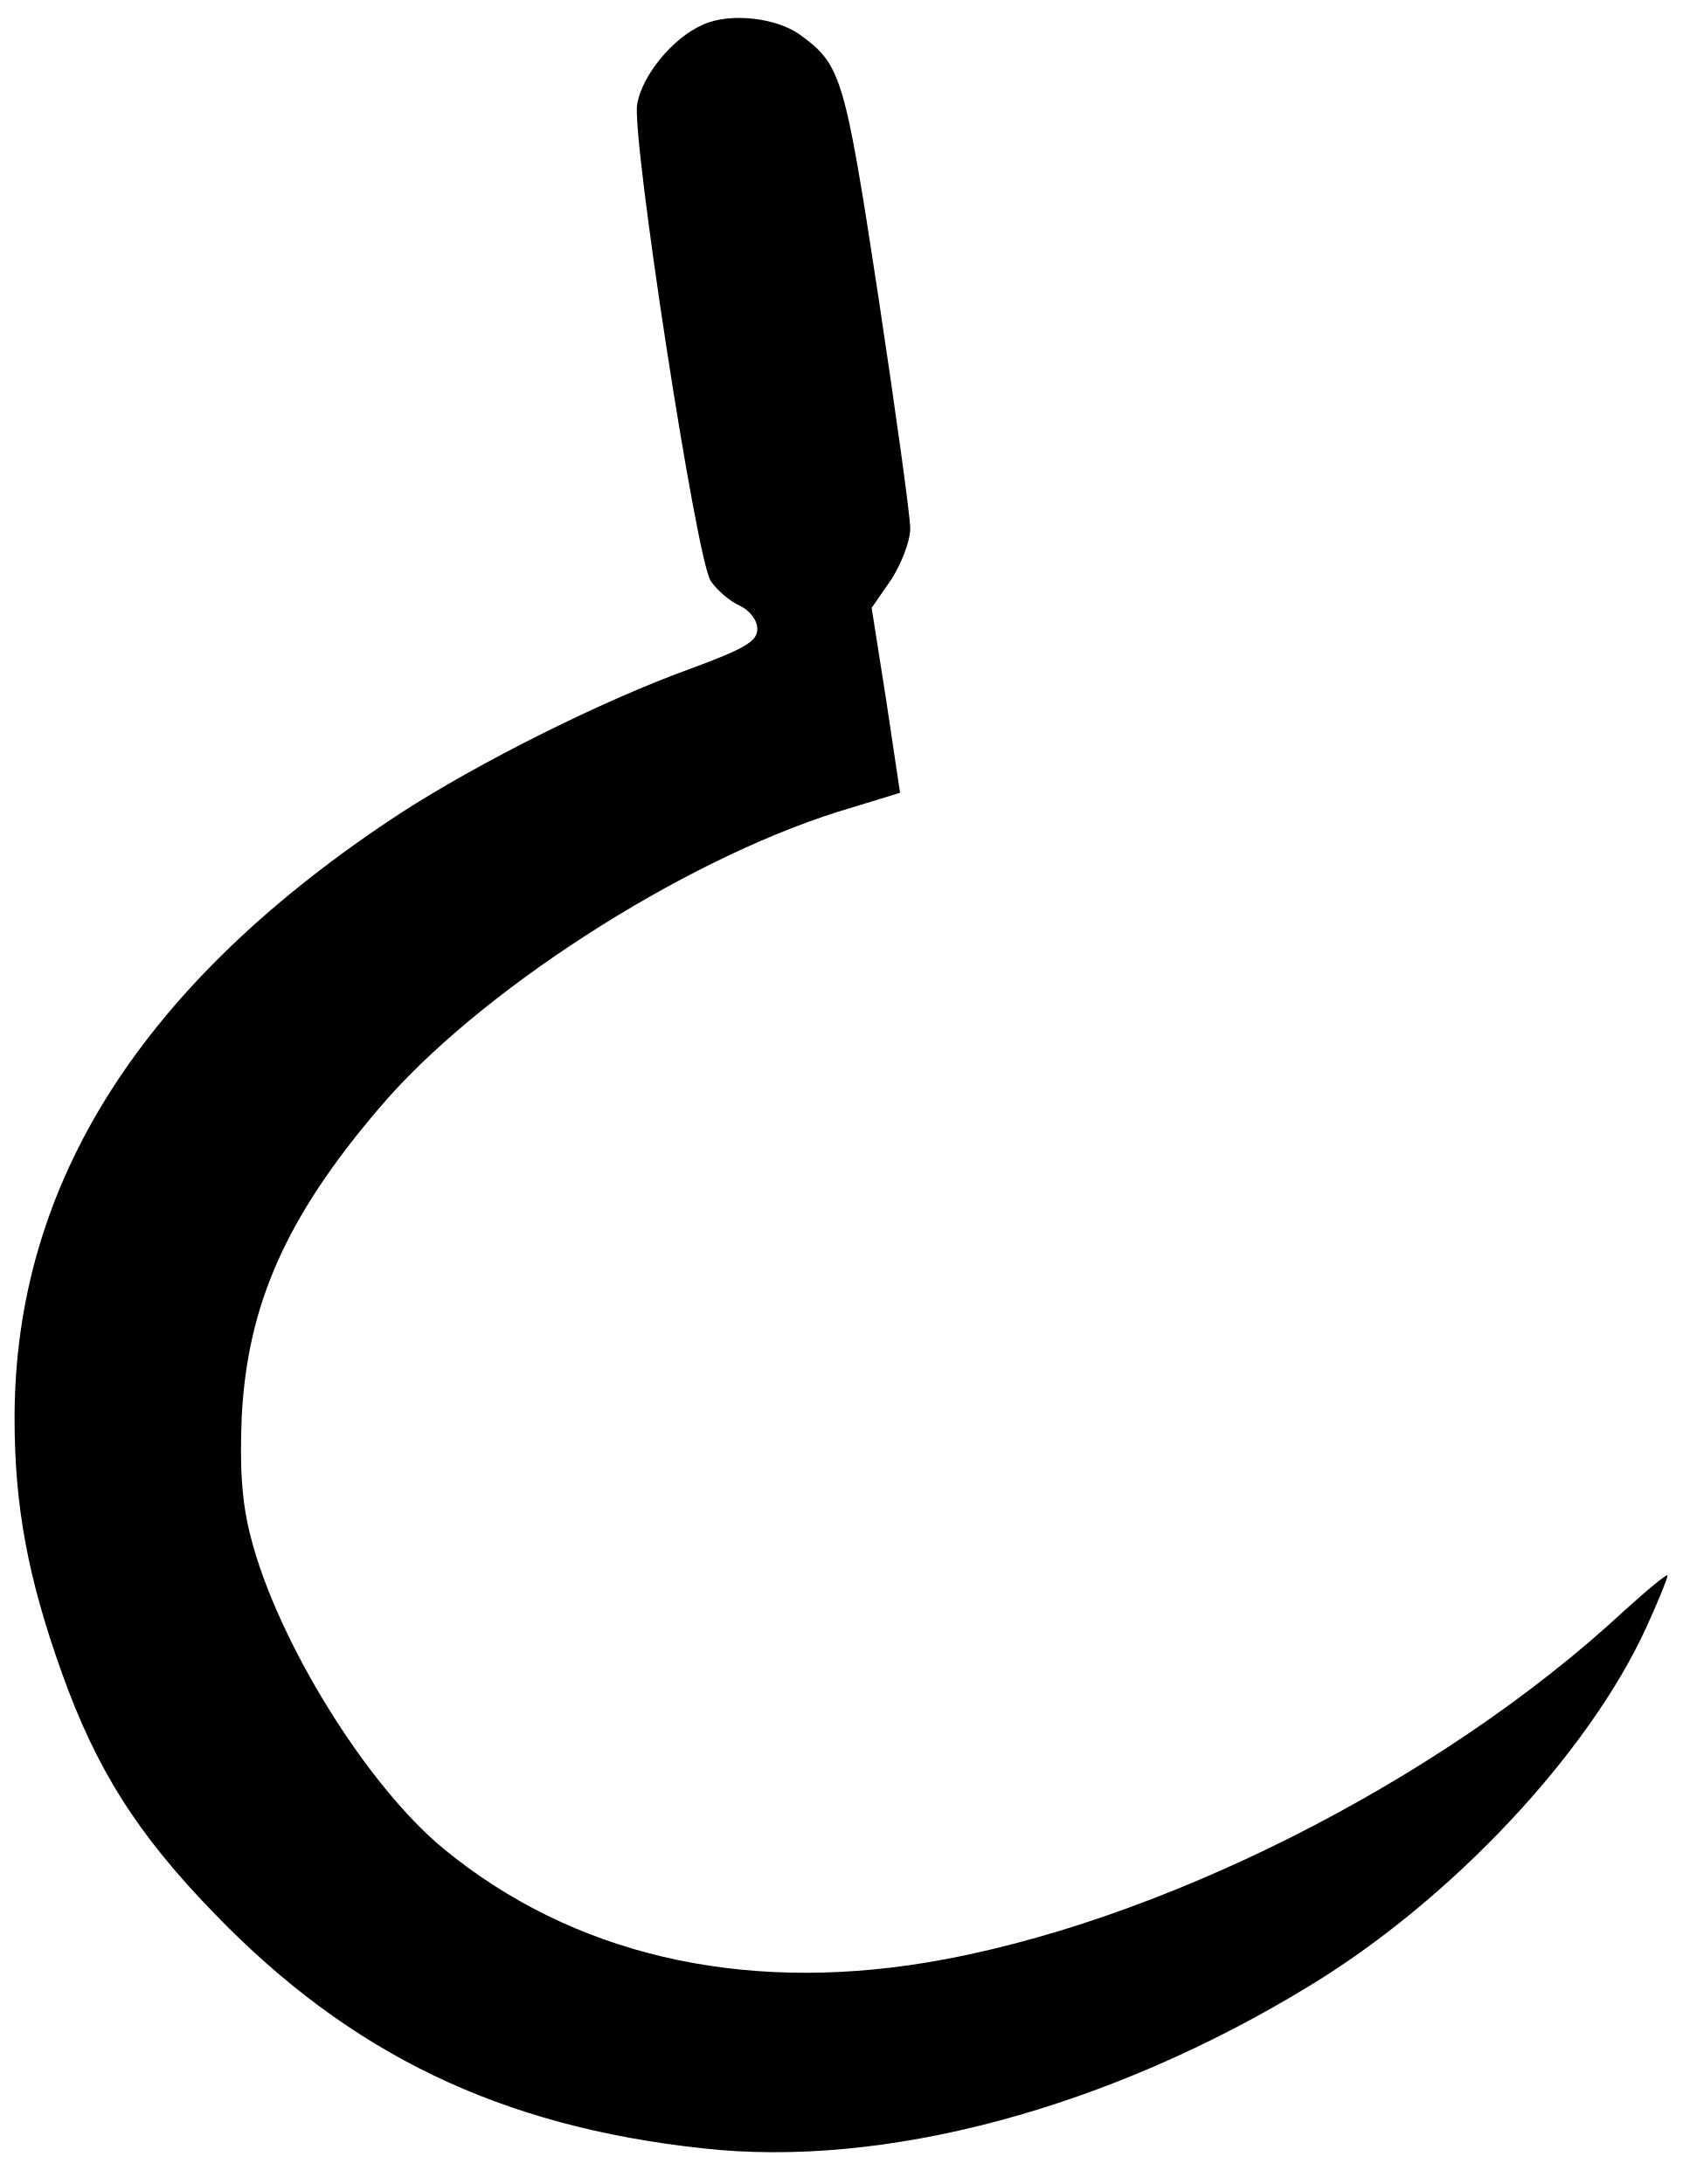
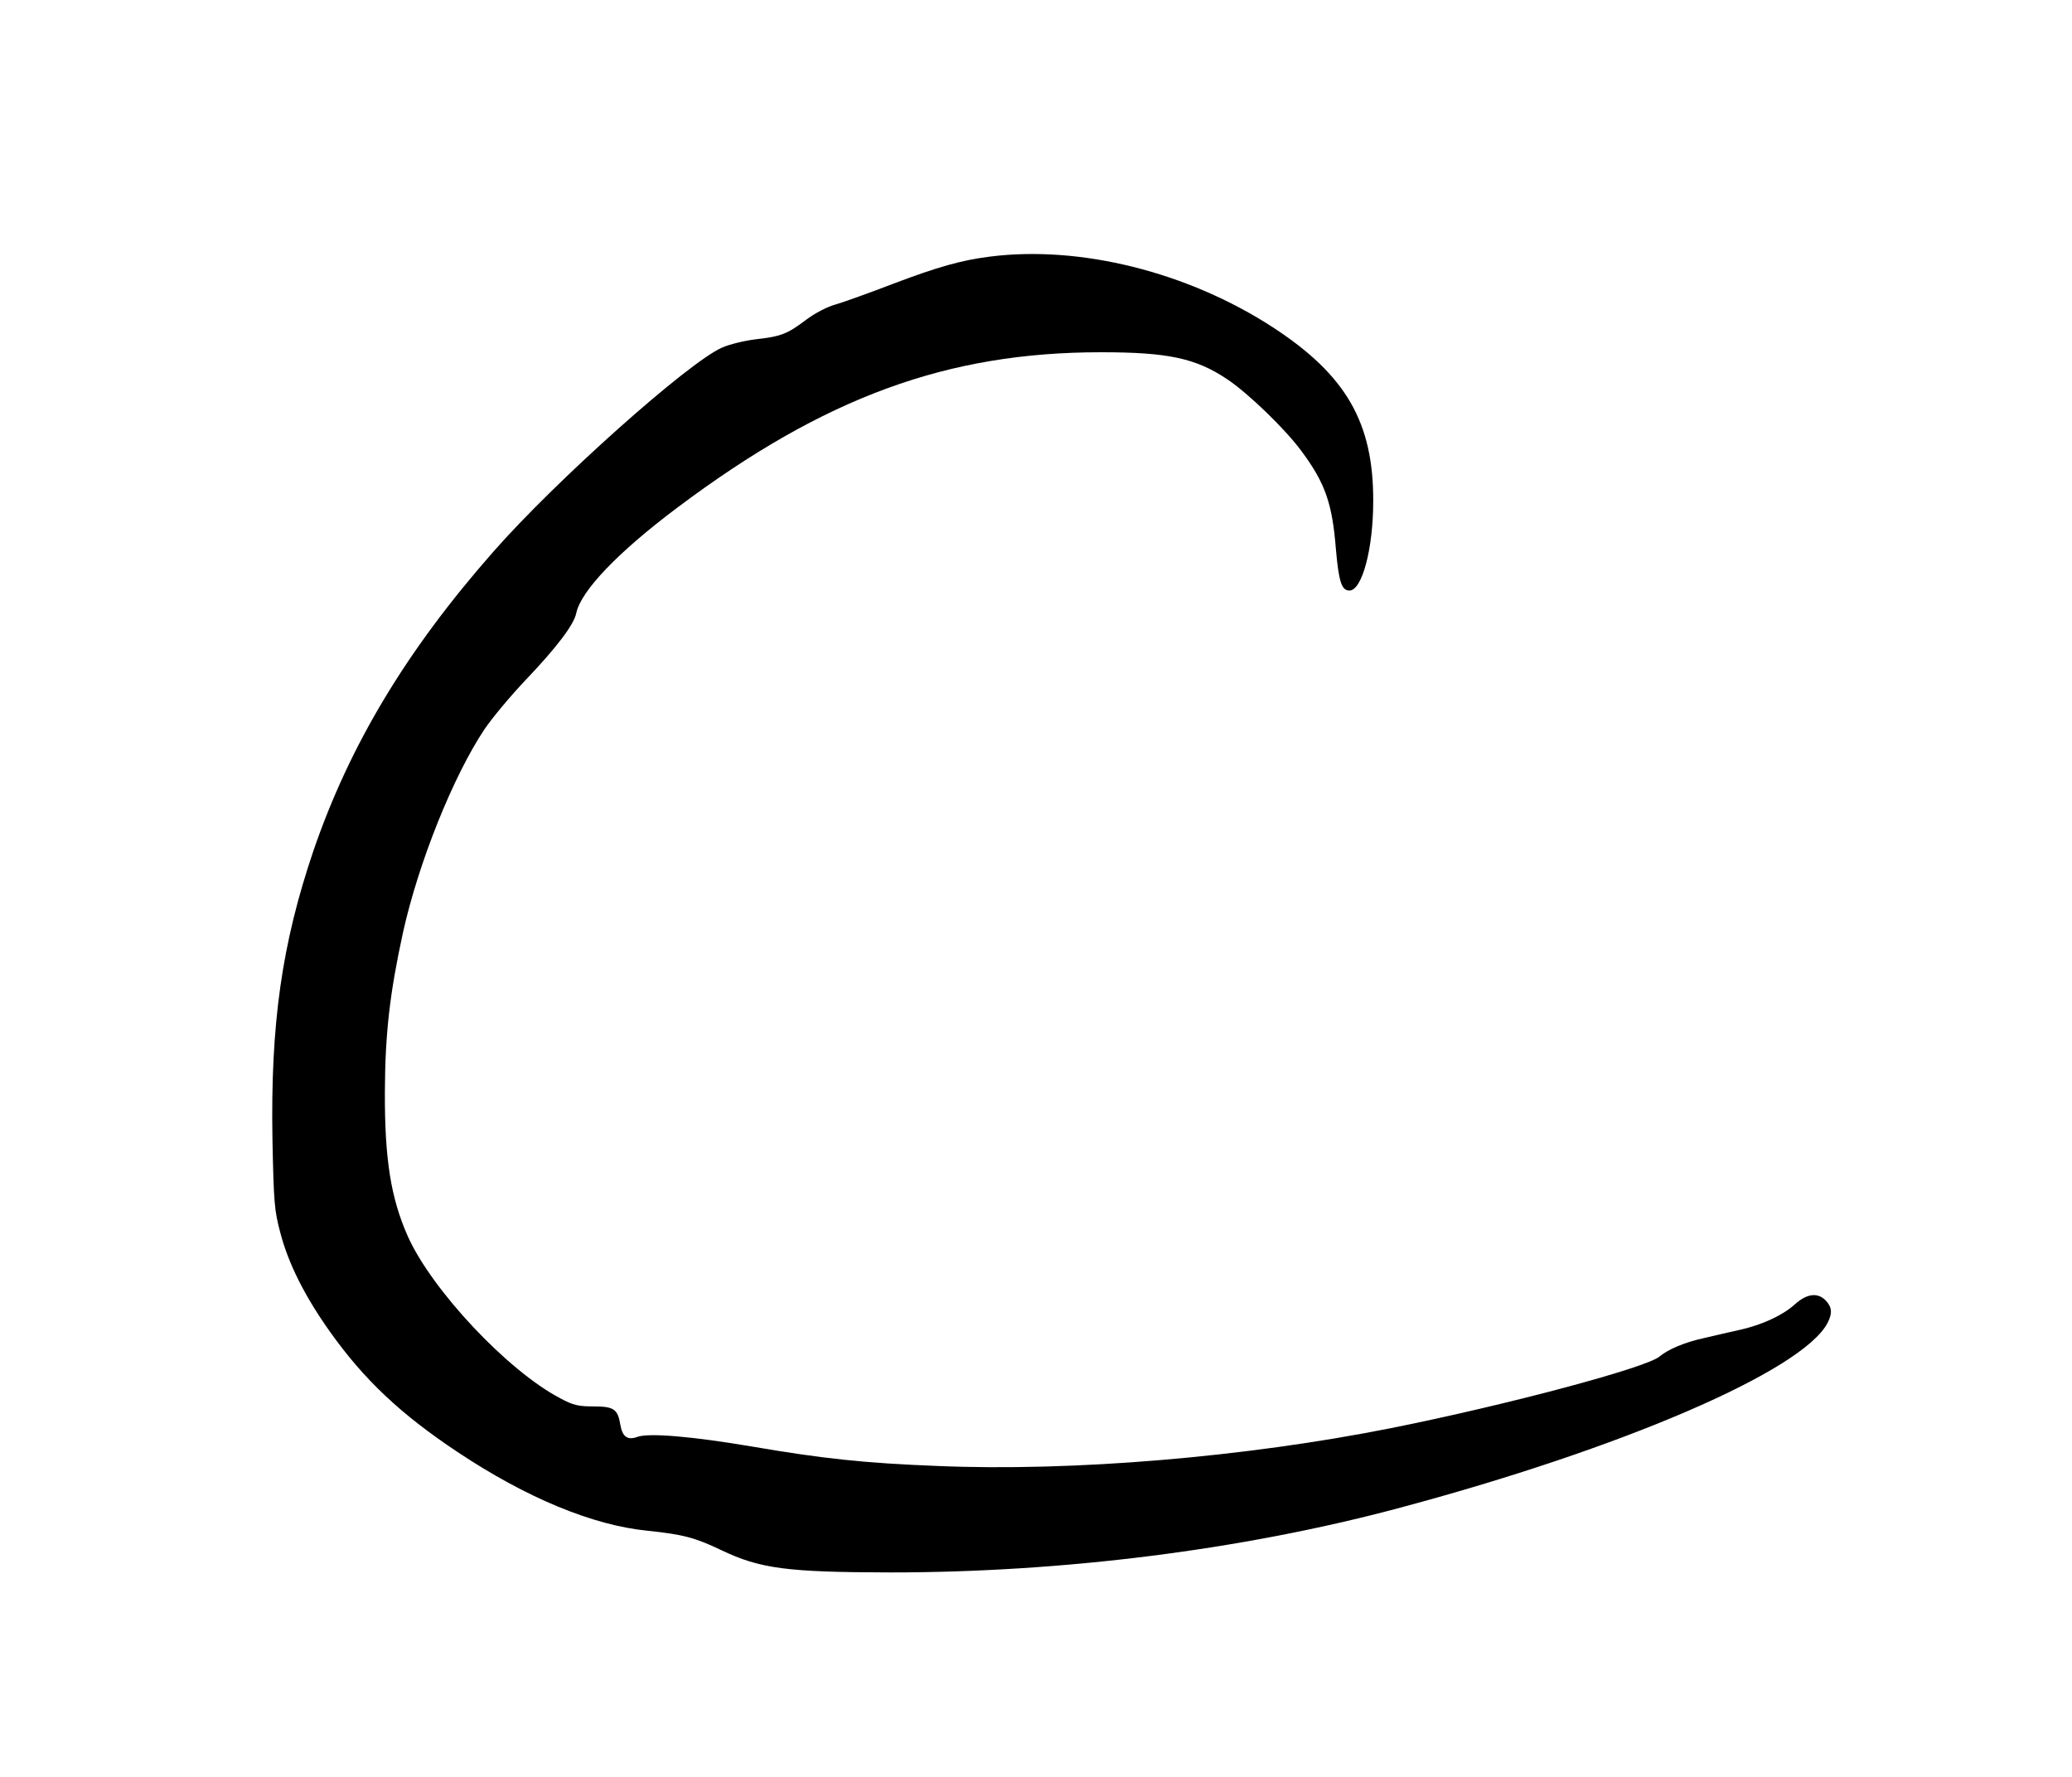
- <svg xmlns="http://www.w3.org/2000/svg" version="1.0" width="232pt" height="300pt" viewBox="0 0 232 300" preserveAspectRatio="xMidYMid meet">
-   <g transform="translate(0,300) scale(0.1,-0.1)" fill="#000000" stroke="none">
-     <path d="M965 2966 c-41 -18 -83 -69 -90 -109 -8 -44 81 -625 101 -655 8 -12 26 -28 40 -34 14 -7 24 -20 24 -32 0 -17 -17 -27 -93 -55 -119 -43 -289 -128 -397 -198 -353 -231 -530 -507 -530 -831 0 -120 18 -219 65 -350 47 -132 104 -222 209 -330 187 -194 394 -293 671 -323 250 -28 558 55 833 223 196 119 384 320 463 493 16 35 29 67 29 71 0 3 -27 -19 -60 -49 -253 -235 -643 -431 -959 -483 -256 -42 -485 12 -660 155 -107 87 -231 288 -267 431 -12 47 -15 93 -12 165 8 153 61 273 188 422 135 160 415 340 631 408 l85 26 -19 127 -20 127 27 39 c14 22 26 53 26 70 0 17 -20 161 -44 320 -46 302 -51 317 -107 358 -33 24 -97 31 -134 14z" />
+ <svg xmlns="http://www.w3.org/2000/svg" version="1.0" width="800pt" height="686pt" viewBox="0 0 800 686" preserveAspectRatio="xMidYMid meet">
+   <g transform="translate(0,686) scale(0.1,-0.1)" fill="#000000" stroke="none">
+     <path d="M3820 5869 c-109 -14 -198 -39 -370 -104 -91 -35 -191 -71 -222 -80 -34 -9 -83 -35 -116 -60 -73 -55 -97 -64 -194 -75 -42 -5 -101 -19 -130 -32 -128 -55 -643 -514 -884 -789 -336 -382 -554 -746 -694 -1154 -122 -360 -166 -669 -158 -1117 5 -241 7 -271 31 -360 31 -118 95 -245 192 -381 131 -184 272 -317 490 -462 267 -178 523 -284 735 -305 135 -14 183 -26 285 -75 151 -72 255 -85 651 -86 669 0 1358 87 1959 247 867 231 1564 531 1661 716 19 37 18 60 -6 86 -31 33 -73 28 -119 -13 -47 -43 -127 -80 -212 -99 -35 -8 -98 -22 -139 -32 -75 -16 -140 -44 -172 -71 -49 -43 -588 -187 -1038 -277 -563 -112 -1228 -168 -1750 -146 -281 11 -441 28 -716 75 -230 39 -395 53 -441 38 -40 -15 -60 -1 -68 47 -10 60 -25 70 -105 70 -57 0 -78 5 -126 31 -204 106 -498 420 -590 627 -65 147 -89 297 -88 557 1 225 19 381 70 615 60 270 194 604 315 785 30 44 100 128 157 188 121 127 188 215 197 260 18 86 162 236 390 407 569 427 1042 600 1636 600 259 0 366 -23 487 -104 81 -54 226 -194 288 -279 91 -123 118 -201 132 -378 11 -125 22 -159 52 -159 49 0 92 161 92 345 1 304 -105 487 -387 671 -329 214 -746 318 -1095 273z" />
  </g>
</svg>
